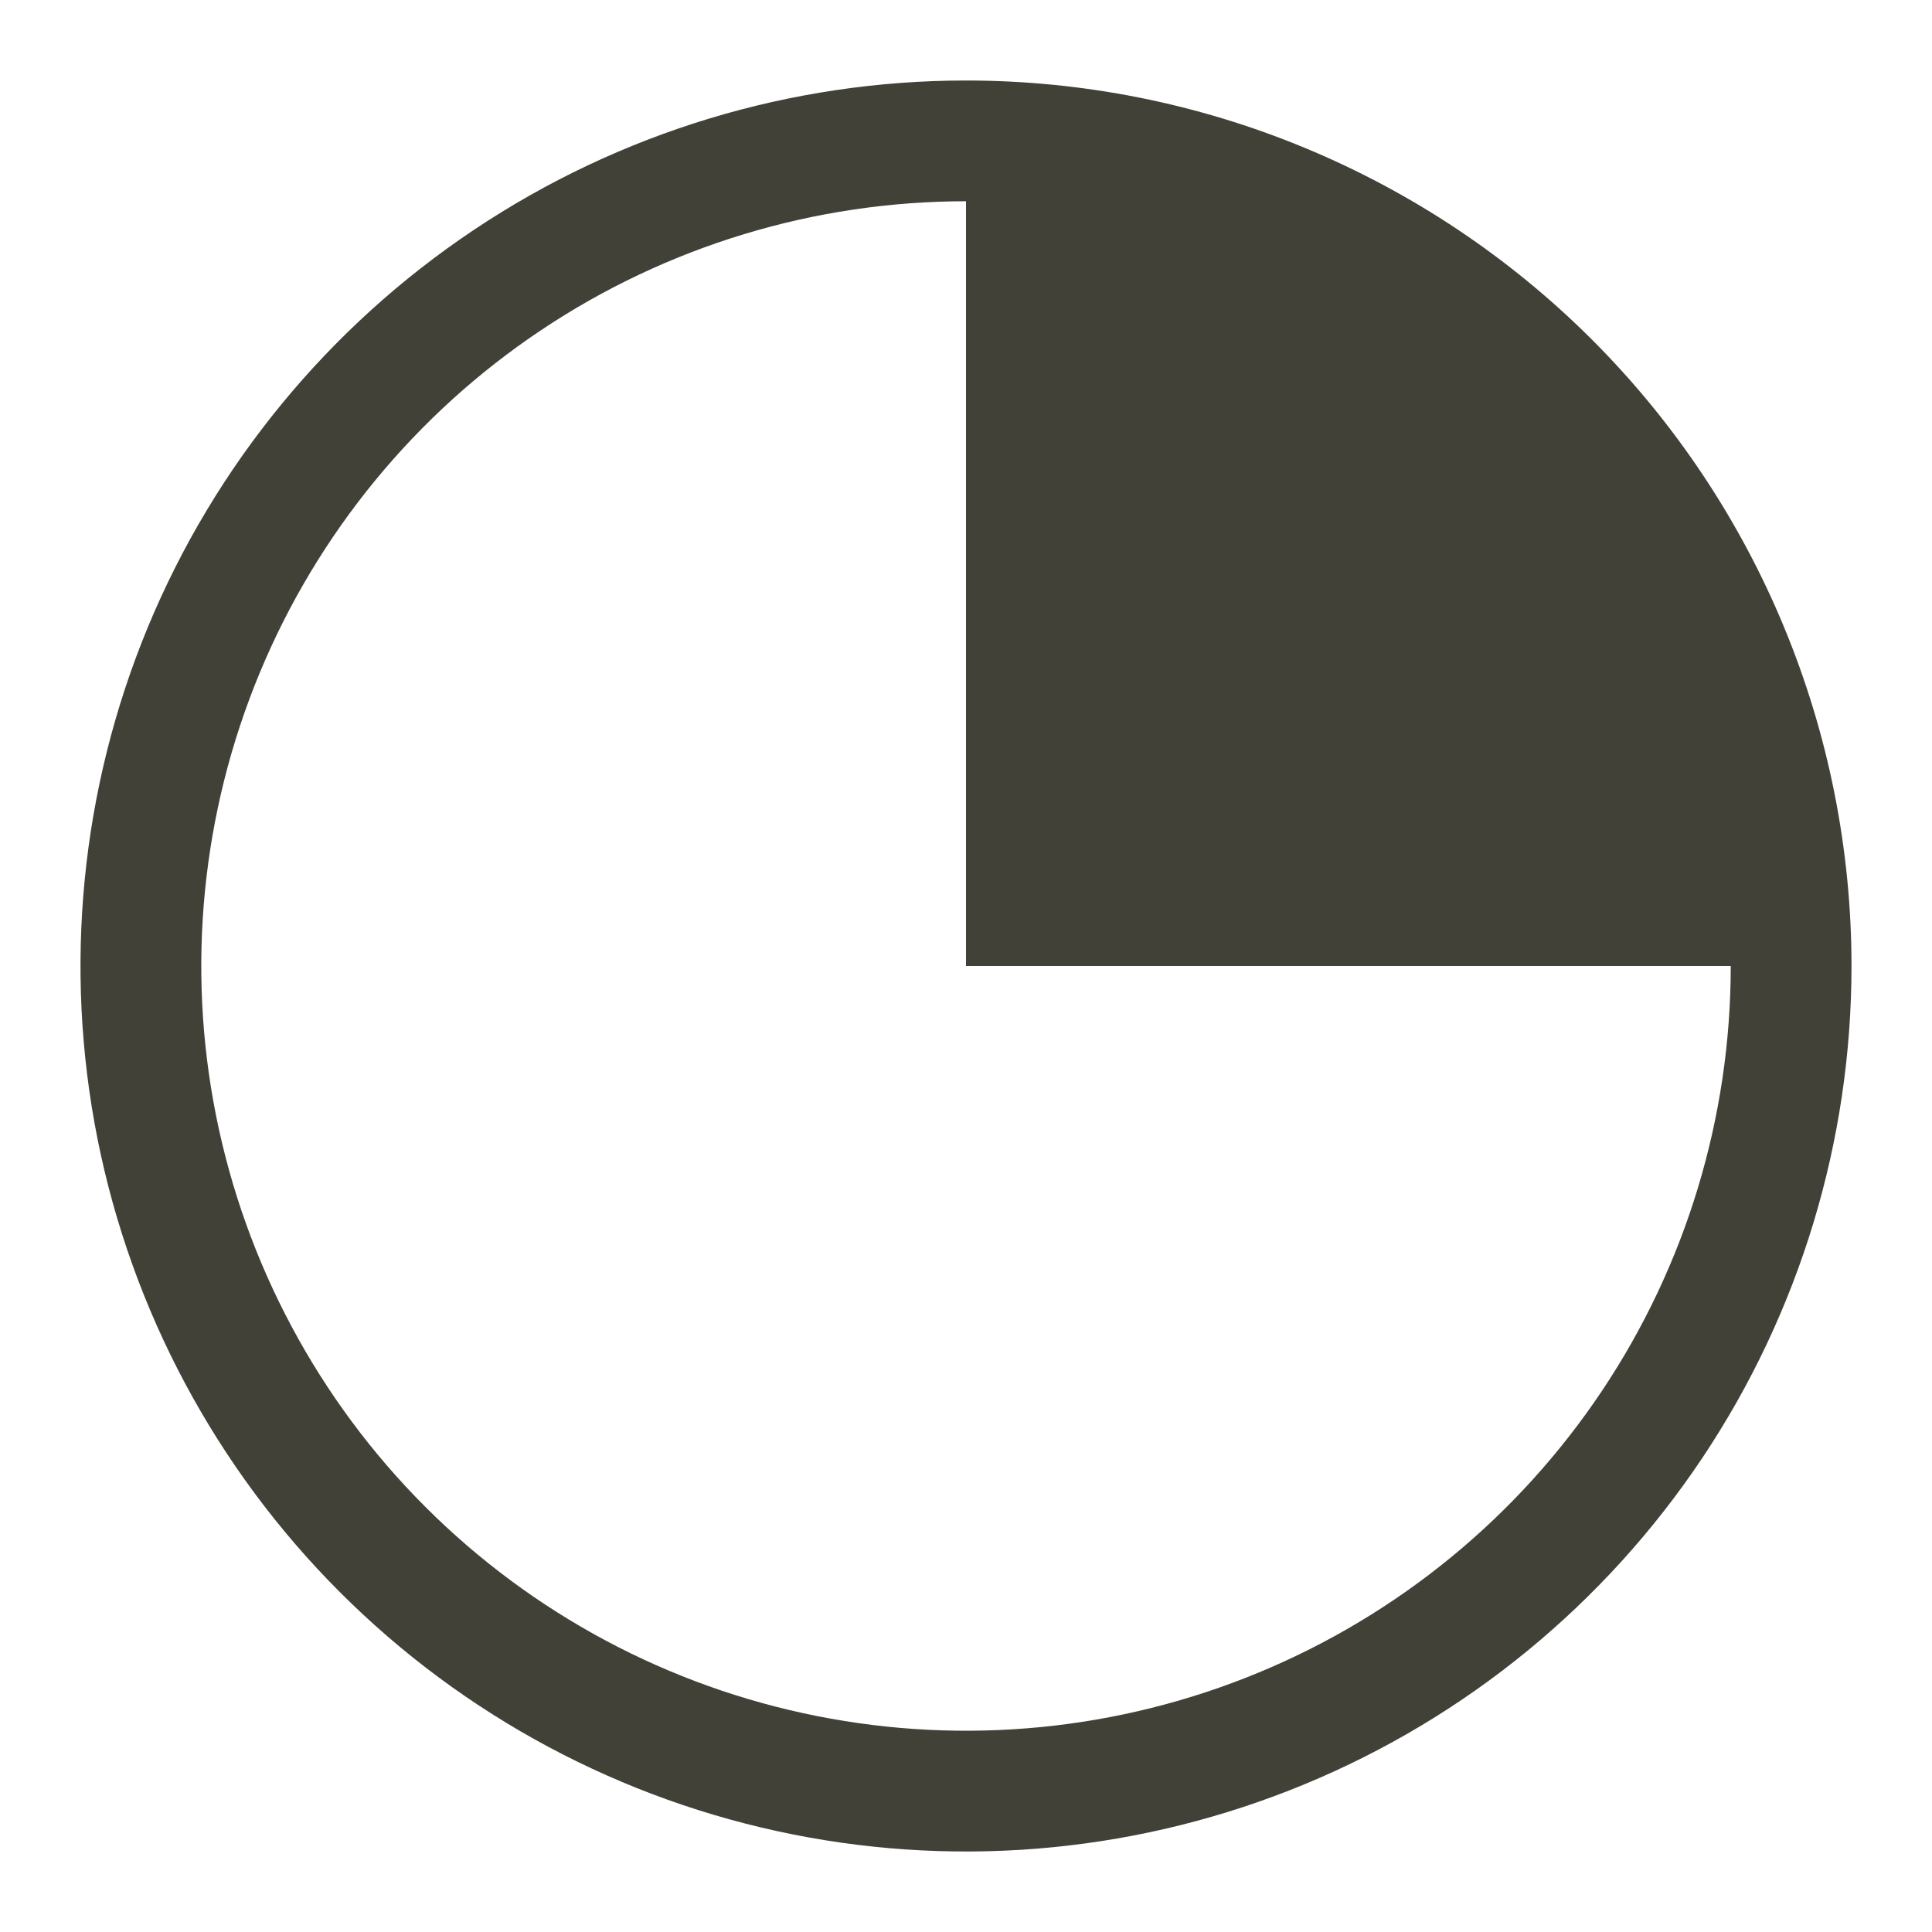
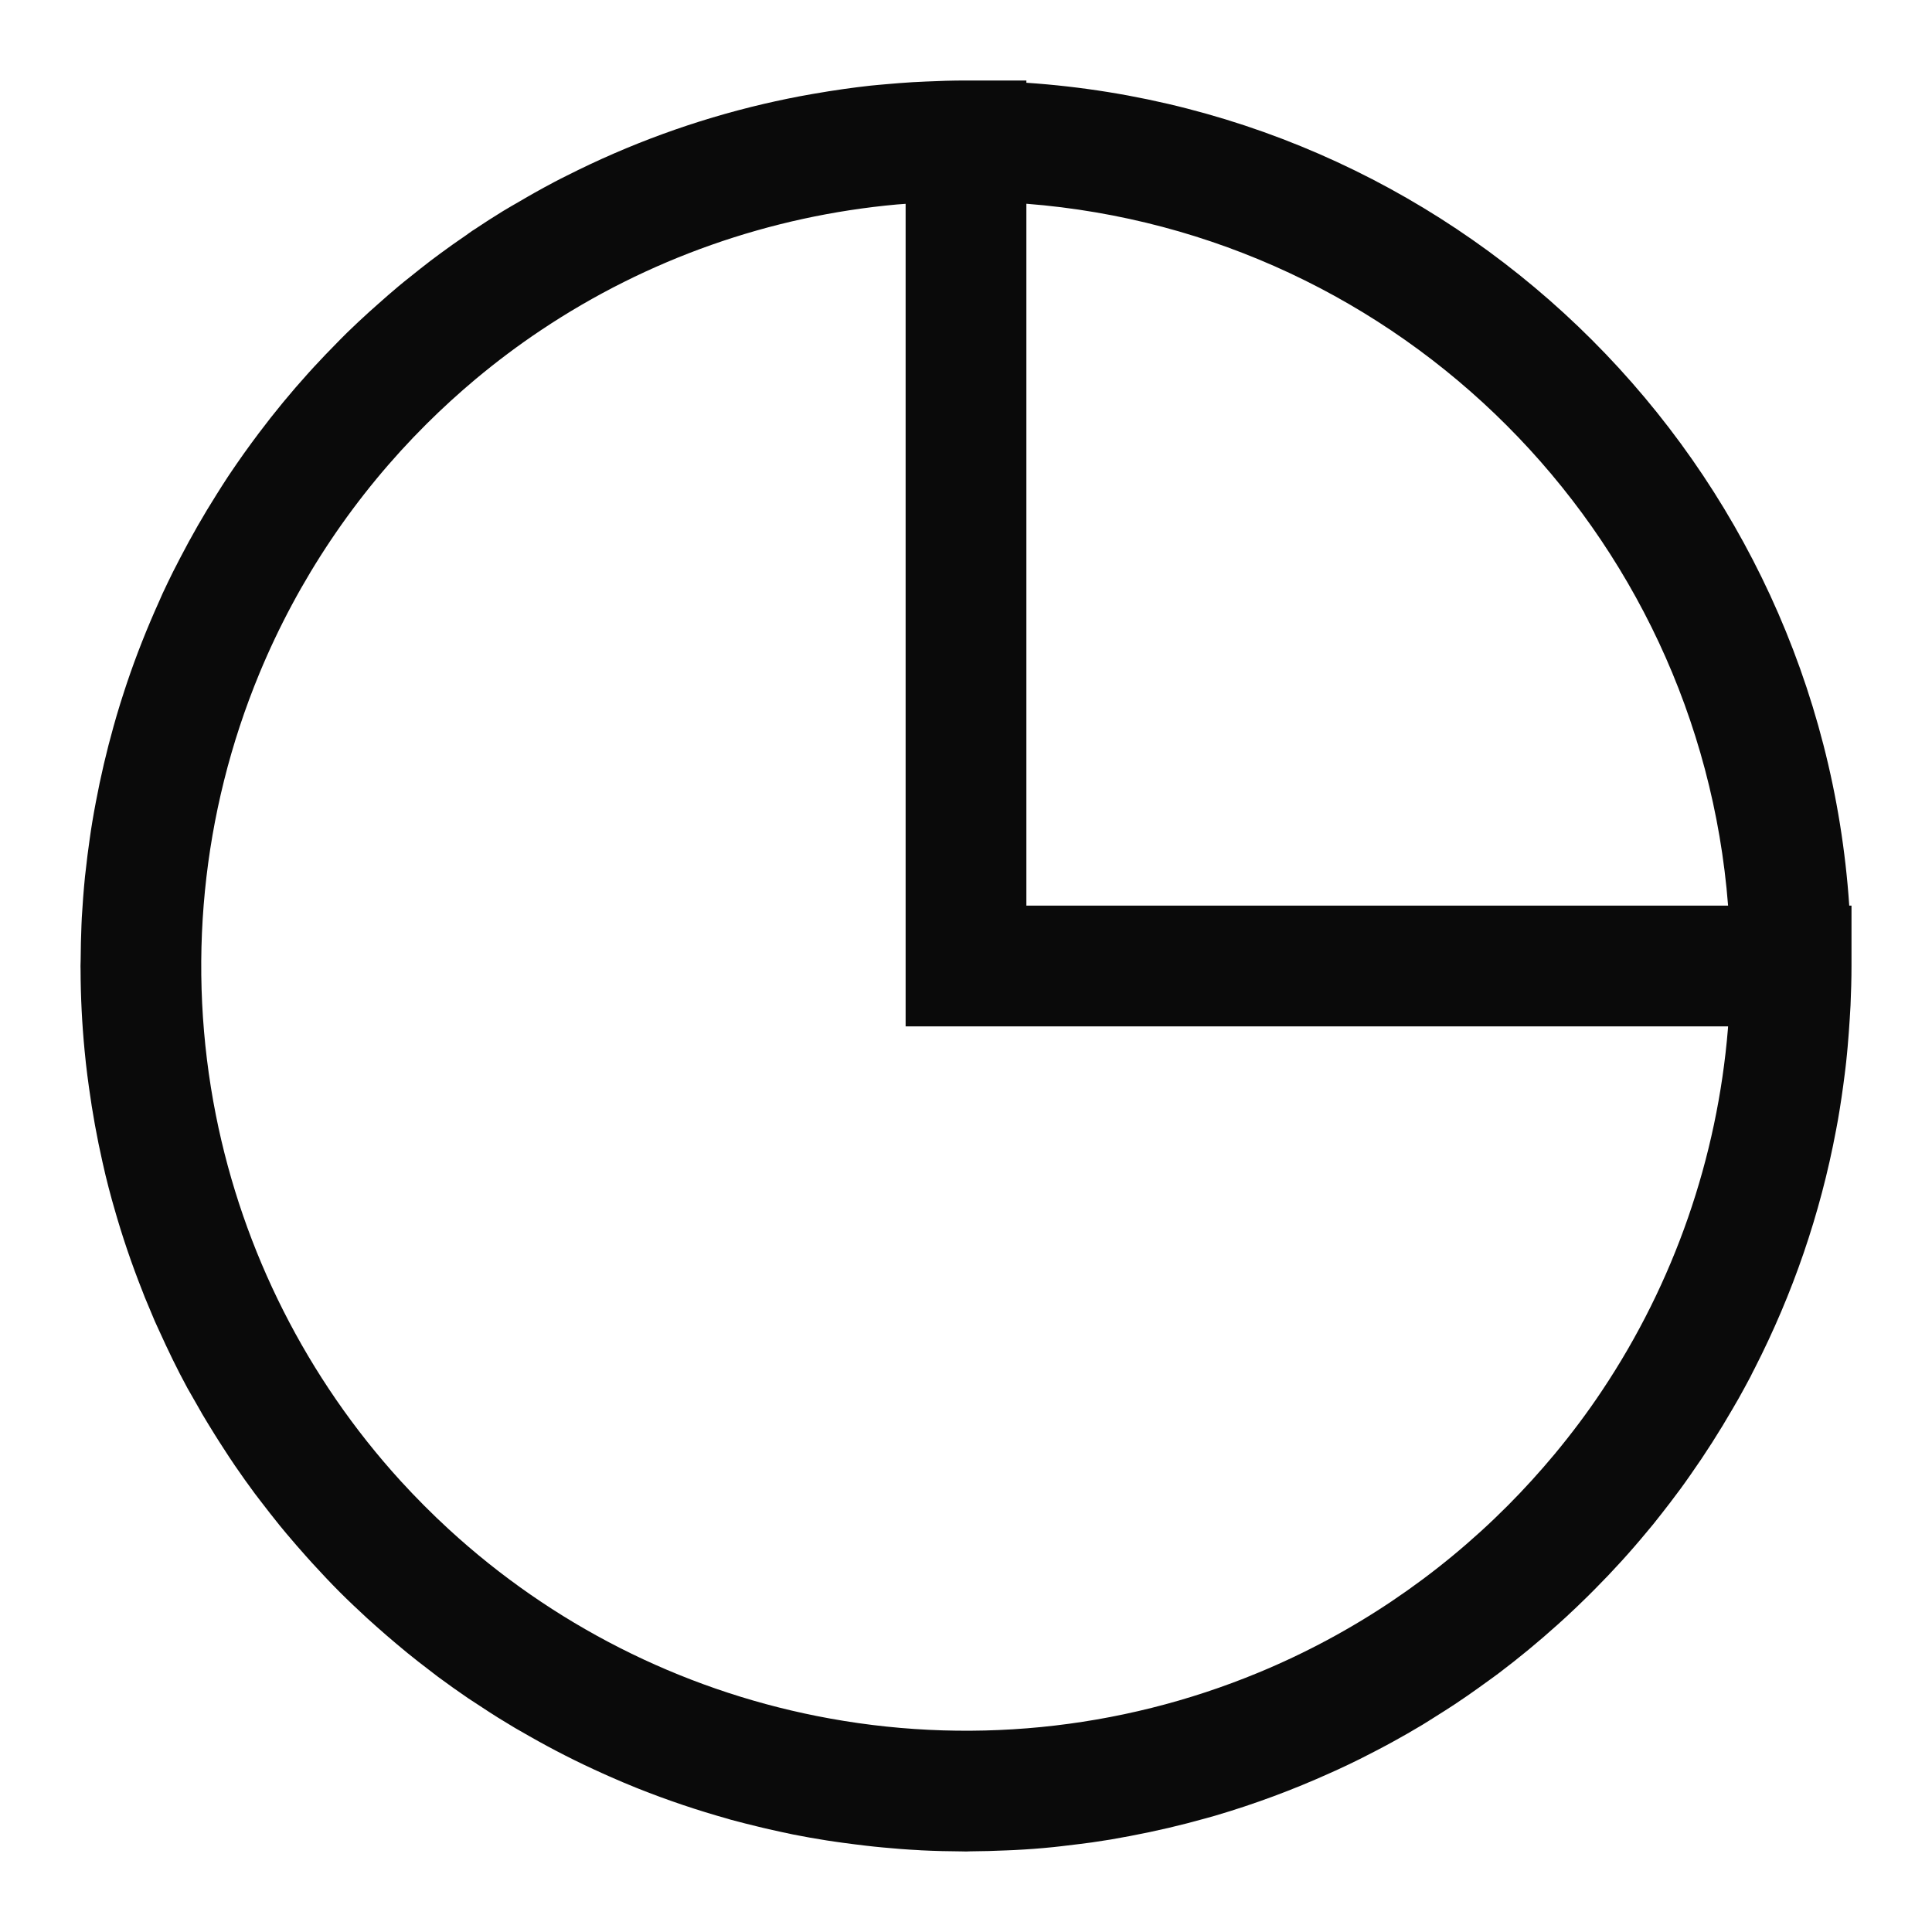
<svg xmlns="http://www.w3.org/2000/svg" width="24" height="24" viewBox="0 0 24 24" fill="none">
-   <path fill-rule="evenodd" clip-rule="evenodd" d="M23 12C23 14.175 22.355 16.302 21.147 18.111C19.938 19.92 18.22 21.331 16.21 22.163C14.201 22.995 11.988 23.213 9.855 22.789C7.721 22.365 5.76 21.317 4.222 19.778C2.684 18.24 1.636 16.279 1.211 14.146C0.787 12.012 1.005 9.8 1.837 7.79C2.67 5.78 4.08 4.062 5.889 2.854C7.698 1.645 9.825 1 12 1C13.445 1 14.875 1.284 16.209 1.837C17.544 2.39 18.757 3.2 19.779 4.222C20.8 5.243 21.61 6.456 22.162 7.79C22.715 9.125 23 10.556 23 12ZM12 12V2.5C10.121 2.5 8.284 3.057 6.722 4.101C5.16 5.144 3.943 6.629 3.224 8.364C2.505 10.1 2.316 12.011 2.683 13.854C3.05 15.696 3.954 17.389 5.283 18.718C6.611 20.046 8.304 20.951 10.147 21.317C11.989 21.684 13.9 21.496 15.636 20.777C17.372 20.058 18.856 18.84 19.9 17.278C20.944 15.716 21.5 13.879 21.5 12H12Z" fill="#424138" />
+   <path fill-rule="evenodd" clip-rule="evenodd" d="M12.75 1.028C18.227 1.397 22.603 5.773 22.972 11.25H23V12C23 12.163 22.995 12.326 22.988 12.489C22.985 12.545 22.982 12.601 22.978 12.657C22.971 12.774 22.962 12.89 22.952 13.006C22.946 13.068 22.941 13.129 22.934 13.19C22.929 13.241 22.922 13.291 22.916 13.342C22.892 13.534 22.864 13.726 22.831 13.915C22.823 13.956 22.816 13.998 22.808 14.039C22.612 15.085 22.268 16.076 21.799 16.995C21.78 17.03 21.763 17.066 21.745 17.102C21.697 17.192 21.648 17.283 21.598 17.372C21.573 17.417 21.547 17.46 21.521 17.505C21.359 17.785 21.185 18.058 20.999 18.322C20.958 18.381 20.917 18.439 20.875 18.496C20.831 18.556 20.787 18.614 20.742 18.673C20.675 18.76 20.608 18.846 20.54 18.931C20.515 18.961 20.491 18.991 20.465 19.021C20.258 19.272 20.039 19.513 19.81 19.743C19.782 19.772 19.753 19.801 19.724 19.829C19.636 19.916 19.546 20.002 19.455 20.086C19.419 20.118 19.384 20.151 19.348 20.183C19.113 20.394 18.869 20.596 18.617 20.786C18.578 20.816 18.537 20.844 18.498 20.873C18.409 20.938 18.32 21.001 18.23 21.064C18.178 21.1 18.125 21.136 18.072 21.171C17.991 21.224 17.91 21.276 17.828 21.327C17.775 21.36 17.723 21.394 17.67 21.426C17.547 21.5 17.423 21.571 17.297 21.64C17.225 21.68 17.151 21.718 17.077 21.757C17.015 21.789 16.953 21.821 16.891 21.852C16.8 21.897 16.709 21.941 16.617 21.983C16.587 21.997 16.558 22.01 16.528 22.023C16.066 22.232 15.588 22.41 15.095 22.555C15.057 22.566 15.019 22.576 14.981 22.587C14.671 22.674 14.356 22.748 14.036 22.808C13.955 22.823 13.874 22.838 13.793 22.852C13.717 22.864 13.641 22.876 13.565 22.887C13.464 22.901 13.363 22.913 13.262 22.925C13.205 22.931 13.147 22.94 13.089 22.945C12.926 22.962 12.763 22.974 12.599 22.982C12.568 22.984 12.537 22.985 12.507 22.986C12.355 22.993 12.203 22.997 12.05 22.998C12.034 22.998 12.017 23 12 23C11.99 23 11.98 22.999 11.97 22.999C11.793 22.998 11.615 22.994 11.437 22.985C11.429 22.985 11.421 22.984 11.413 22.983C11.265 22.976 11.117 22.964 10.969 22.95C10.899 22.944 10.829 22.936 10.759 22.928C10.664 22.917 10.569 22.905 10.473 22.892C10.406 22.882 10.339 22.874 10.272 22.863C10.133 22.841 9.993 22.817 9.854 22.789C9.753 22.769 9.652 22.745 9.551 22.723C9.505 22.712 9.458 22.702 9.412 22.69C9.298 22.663 9.186 22.634 9.074 22.604C9.063 22.601 9.052 22.597 9.042 22.594C8.662 22.488 8.292 22.363 7.93 22.219C7.92 22.215 7.91 22.211 7.9 22.207C7.788 22.162 7.677 22.115 7.567 22.066C7.539 22.054 7.51 22.041 7.482 22.028C7.172 21.889 6.87 21.735 6.577 21.568C6.517 21.534 6.457 21.5 6.397 21.465C6.327 21.423 6.257 21.381 6.188 21.338C6.113 21.291 6.039 21.243 5.965 21.194C5.916 21.162 5.867 21.131 5.818 21.098C5.691 21.011 5.565 20.922 5.441 20.83C5.403 20.802 5.366 20.773 5.329 20.744C5.24 20.676 5.152 20.608 5.065 20.537C5.017 20.498 4.97 20.459 4.923 20.419C4.84 20.35 4.76 20.279 4.679 20.208C4.64 20.173 4.602 20.139 4.563 20.104C4.447 19.997 4.333 19.89 4.221 19.778C4.105 19.662 3.992 19.541 3.881 19.42C3.854 19.391 3.828 19.361 3.801 19.331C3.719 19.239 3.639 19.147 3.56 19.053C3.532 19.02 3.505 18.987 3.477 18.953C3.393 18.849 3.311 18.744 3.23 18.638C3.21 18.61 3.188 18.584 3.168 18.557C3.083 18.442 3 18.326 2.92 18.209C2.872 18.139 2.826 18.068 2.78 17.997C2.742 17.938 2.704 17.88 2.667 17.82C2.614 17.735 2.562 17.65 2.511 17.564C2.506 17.555 2.501 17.546 2.496 17.537L2.328 17.243C2.201 17.01 2.086 16.771 1.976 16.528C1.959 16.49 1.941 16.451 1.923 16.412C1.881 16.314 1.84 16.215 1.799 16.116C1.789 16.091 1.78 16.066 1.77 16.041C1.636 15.703 1.518 15.357 1.418 15.003C1.408 14.97 1.399 14.938 1.39 14.905C1.362 14.803 1.335 14.7 1.31 14.596C1.297 14.542 1.285 14.488 1.273 14.435C1.204 14.13 1.148 13.821 1.105 13.507C1.091 13.407 1.078 13.308 1.067 13.208C1.061 13.156 1.056 13.104 1.051 13.052C1.019 12.719 1.002 12.385 1.001 12.052C1.001 12.034 1 12.017 1 12C1 11.974 1.001 11.948 1.002 11.923C1.003 11.779 1.006 11.636 1.012 11.492C1.014 11.462 1.015 11.432 1.016 11.401C1.026 11.229 1.039 11.058 1.056 10.887C1.059 10.864 1.062 10.842 1.064 10.82C1.078 10.688 1.095 10.556 1.114 10.424C1.124 10.351 1.135 10.279 1.147 10.207C1.16 10.127 1.175 10.047 1.19 9.967C1.25 9.647 1.324 9.332 1.411 9.022C1.423 8.978 1.436 8.933 1.449 8.889C1.479 8.786 1.511 8.685 1.544 8.584C1.555 8.55 1.566 8.516 1.578 8.481C1.694 8.137 1.828 7.8 1.976 7.472C1.991 7.439 2.005 7.405 2.02 7.372C2.062 7.282 2.105 7.193 2.149 7.104C2.178 7.047 2.207 6.99 2.237 6.933C2.377 6.663 2.528 6.399 2.69 6.143C2.736 6.07 2.781 5.998 2.828 5.927C2.862 5.875 2.898 5.824 2.933 5.772C2.997 5.68 3.061 5.588 3.128 5.498C3.156 5.459 3.185 5.42 3.215 5.381C3.409 5.123 3.614 4.874 3.83 4.635C3.853 4.609 3.877 4.583 3.901 4.557C3.994 4.456 4.089 4.357 4.185 4.26C4.198 4.247 4.21 4.234 4.222 4.222L4.315 4.129C4.404 4.043 4.494 3.958 4.586 3.875C4.622 3.842 4.659 3.811 4.695 3.778C4.78 3.703 4.865 3.627 4.952 3.555C5 3.514 5.049 3.476 5.098 3.437C5.181 3.37 5.264 3.304 5.349 3.239C5.391 3.207 5.433 3.176 5.475 3.145C5.576 3.07 5.679 2.998 5.783 2.927C5.812 2.907 5.84 2.885 5.87 2.865C5.876 2.861 5.882 2.858 5.888 2.854C6.007 2.774 6.127 2.697 6.249 2.622C6.317 2.58 6.388 2.541 6.458 2.5C6.518 2.465 6.579 2.429 6.64 2.395C6.72 2.35 6.801 2.306 6.882 2.263C6.934 2.235 6.987 2.209 7.039 2.183C7.809 1.793 8.63 1.491 9.491 1.29C9.538 1.279 9.586 1.268 9.633 1.258C9.732 1.236 9.831 1.216 9.93 1.197C9.988 1.186 10.045 1.176 10.102 1.166C10.23 1.144 10.358 1.123 10.487 1.105C10.595 1.09 10.704 1.076 10.813 1.064C10.878 1.057 10.944 1.052 11.009 1.046C11.118 1.036 11.227 1.028 11.336 1.021C11.39 1.018 11.445 1.015 11.5 1.013C11.666 1.005 11.833 1 12 1H12.75V1.028ZM11.142 2.54C9.566 2.683 8.045 3.216 6.721 4.101C6.439 4.289 6.168 4.493 5.909 4.709C5.698 4.886 5.494 5.072 5.299 5.266C4.414 6.147 3.706 7.199 3.223 8.364C2.504 10.1 2.316 12.011 2.682 13.854C3.02 15.551 3.815 17.121 4.976 18.396C5.167 18.605 5.367 18.806 5.575 18.997C6.855 20.173 8.436 20.977 10.146 21.317C11.989 21.684 13.9 21.496 15.635 20.777C16.8 20.295 17.851 19.586 18.732 18.701C18.936 18.496 19.13 18.282 19.315 18.06C19.522 17.81 19.718 17.55 19.899 17.278C20.798 15.933 21.333 14.384 21.465 12.78C21.466 12.77 21.467 12.76 21.467 12.75H11.25V2.532C11.214 2.535 11.178 2.537 11.142 2.54ZM12.75 11.25H21.467C21.104 6.601 17.398 2.894 12.75 2.531V11.25Z" fill="#0A0A0A" />
</svg>
